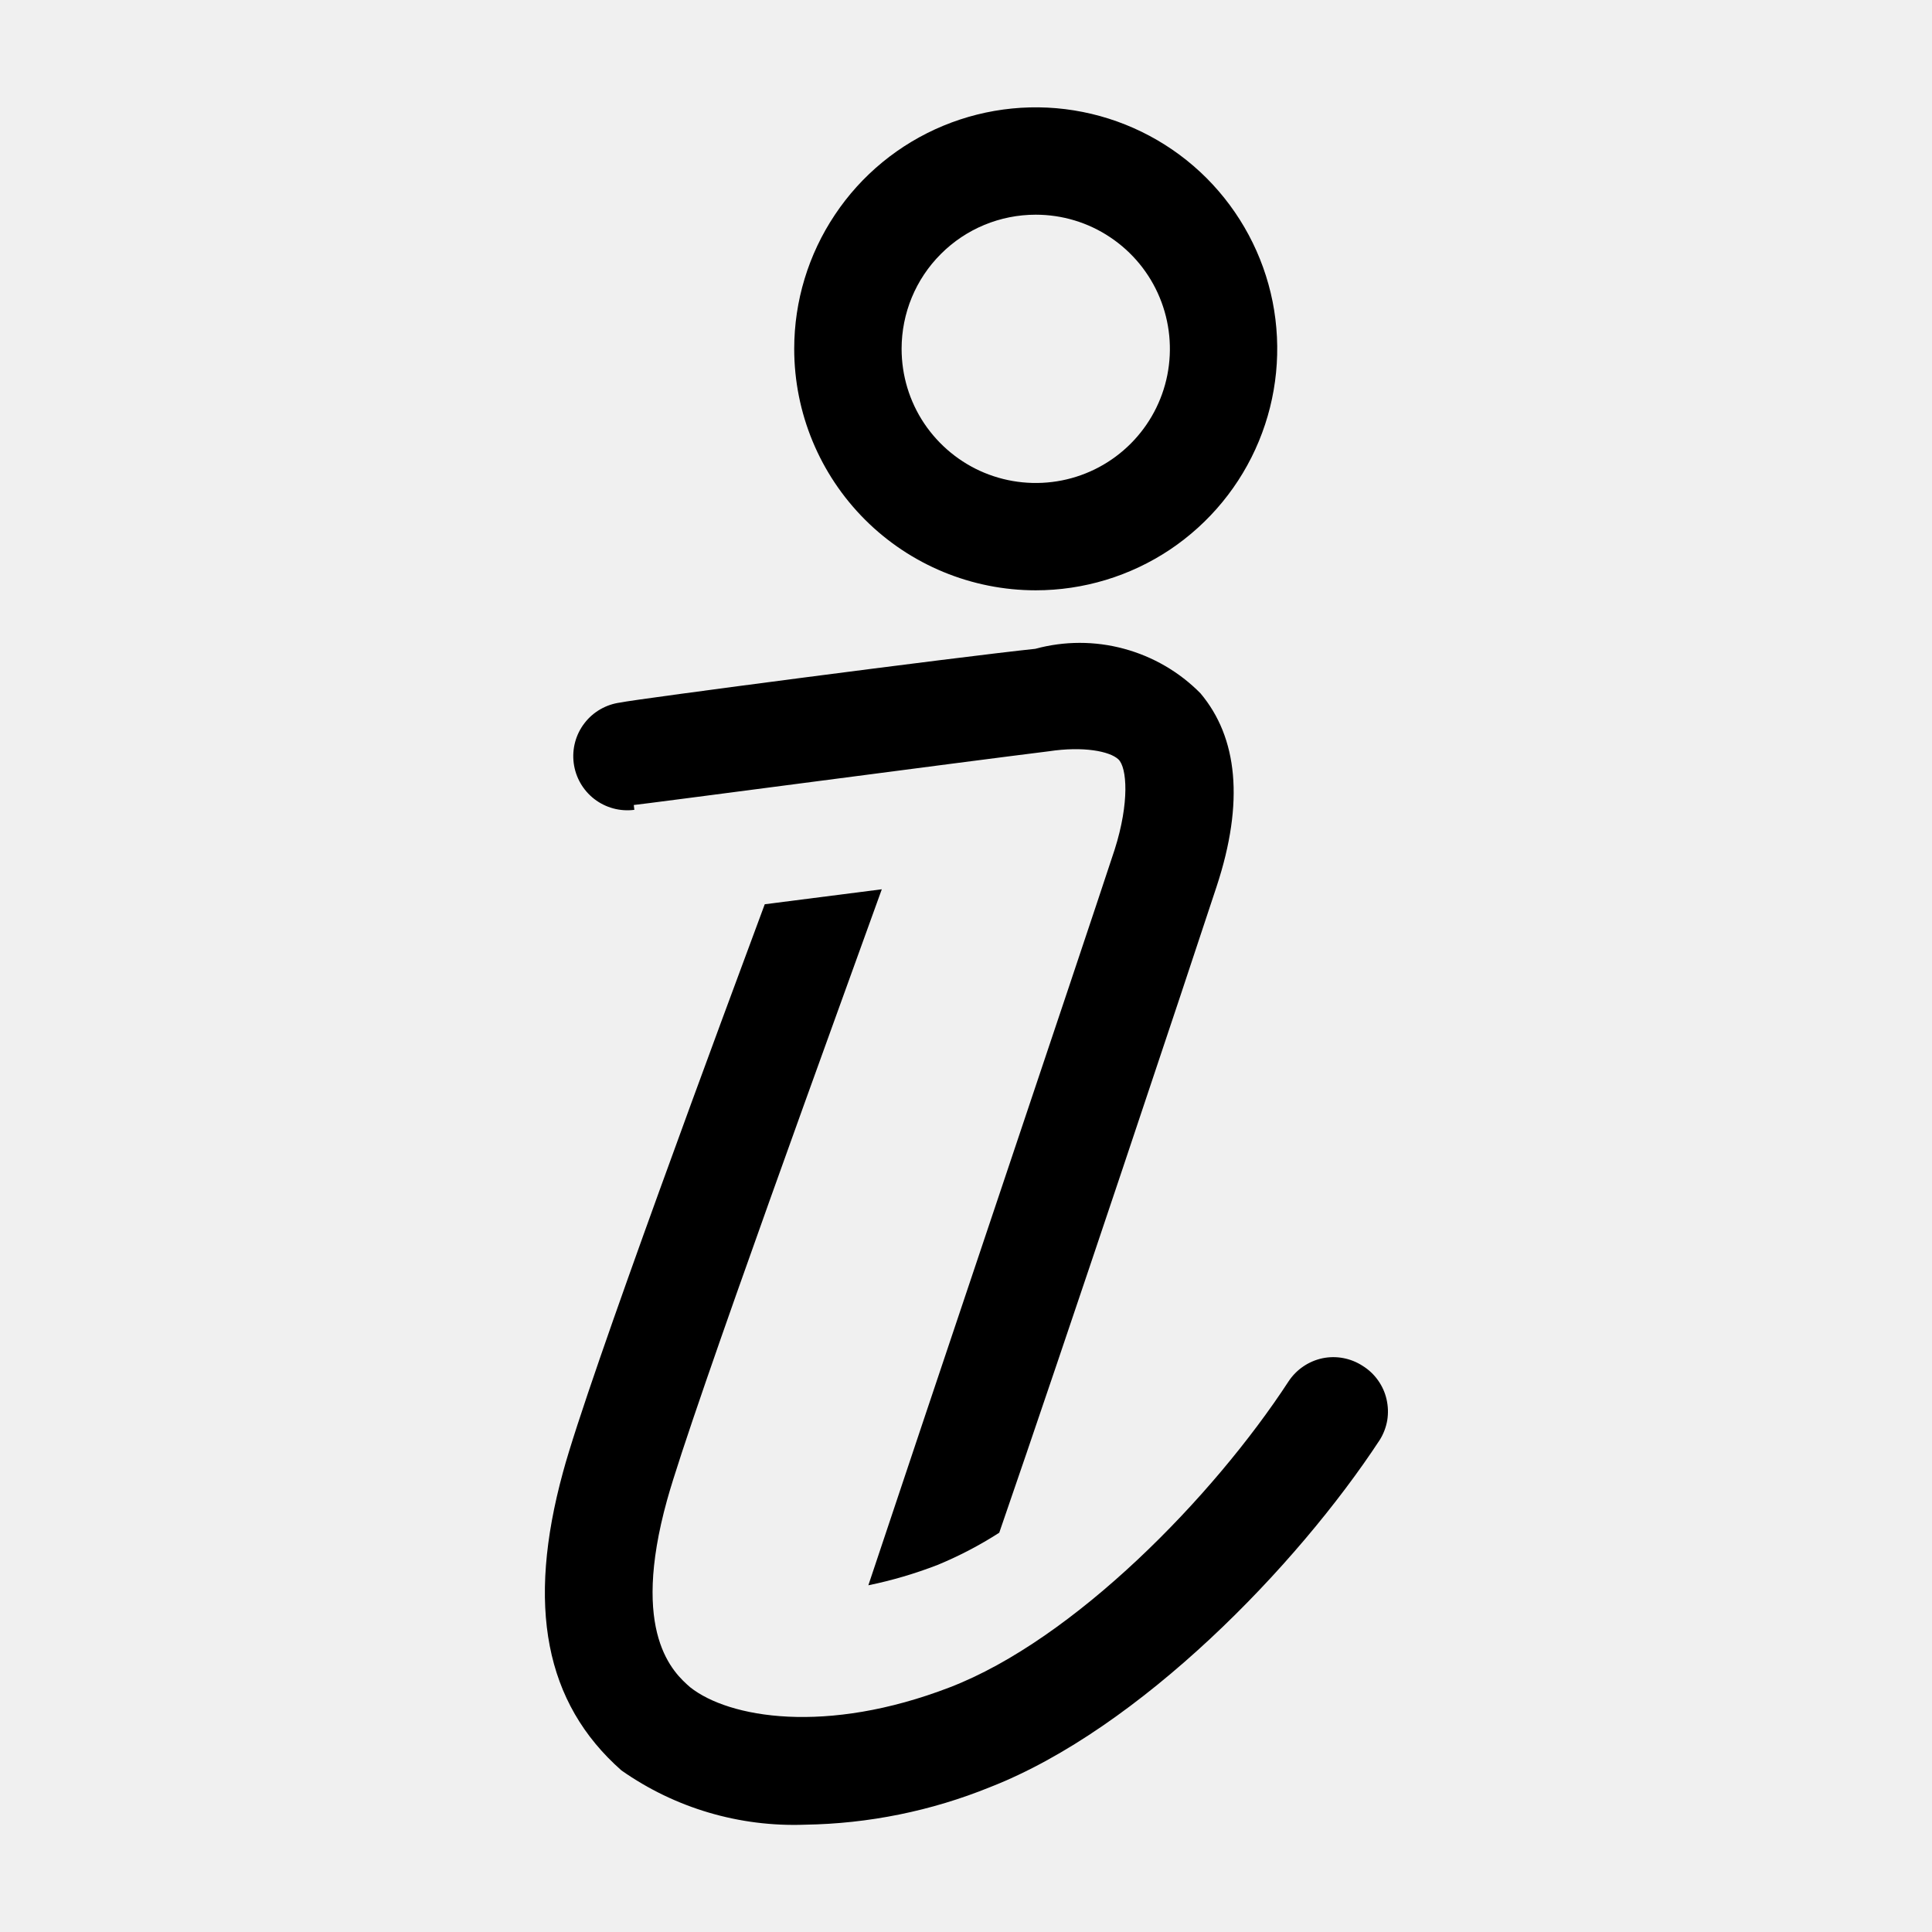
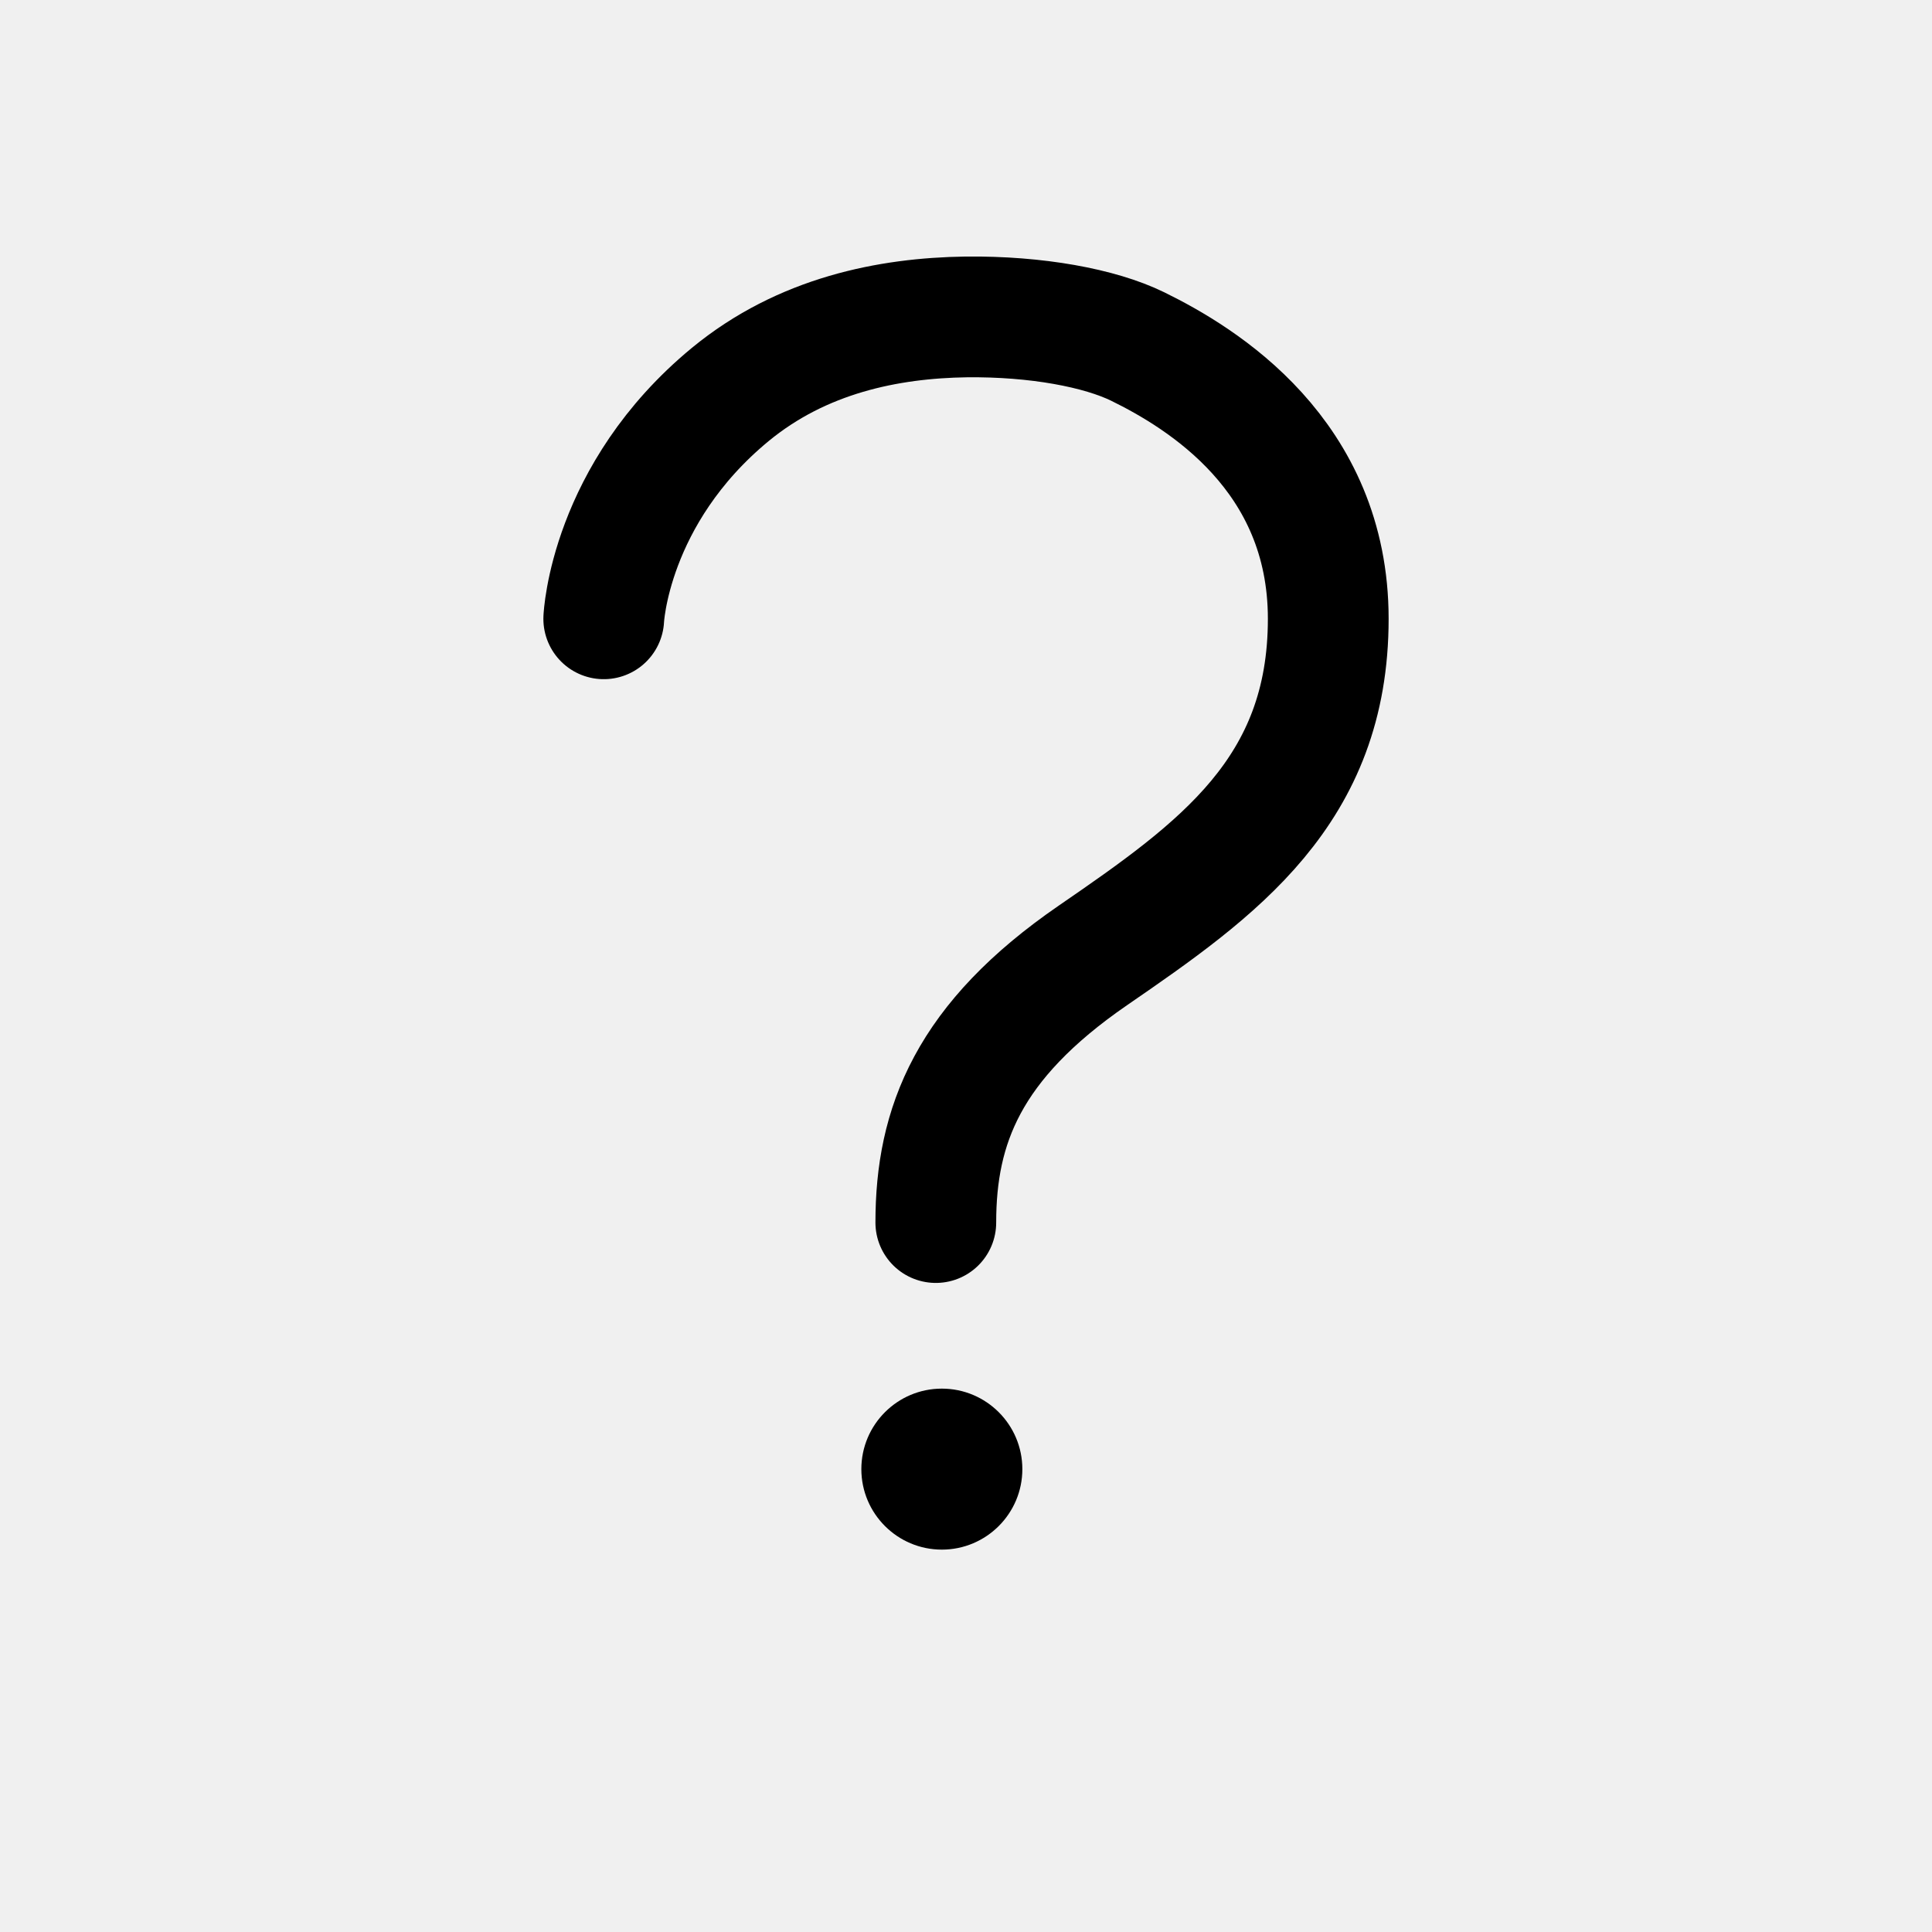
<svg xmlns="http://www.w3.org/2000/svg" width="24" height="24" viewBox="0 0 24 24" fill="none">
-   <g clip-path="url(#clip0_532_1439)">
-     <path d="M16.927 16.967C16.779 16.871 16.599 16.837 16.427 16.873C16.255 16.91 16.104 17.013 16.007 17.16C15.067 18.6 13.34 20.367 11.8 20.96C10.26 21.553 9.054 21.34 8.574 20.96C8.367 20.78 7.827 20.293 8.287 18.633C8.594 17.527 10.5 12.313 10.954 11.047L9.5 11.233C9.04 12.473 7.307 17.127 6.994 18.287C6.54 19.947 6.767 21.153 7.72 21.993C8.386 22.461 9.187 22.697 10 22.667C10.789 22.655 11.569 22.497 12.3 22.2C14.16 21.473 16.113 19.453 17.14 17.887C17.187 17.812 17.218 17.729 17.233 17.643C17.247 17.556 17.244 17.468 17.224 17.382C17.205 17.297 17.168 17.216 17.117 17.145C17.066 17.073 17.001 17.013 16.927 16.967Z" fill="black" />
-     <path d="M12.866 7.333C13.46 7.333 14.04 7.157 14.533 6.828C15.026 6.498 15.411 6.03 15.638 5.481C15.865 4.933 15.924 4.33 15.809 3.748C15.693 3.166 15.407 2.632 14.988 2.212C14.568 1.792 14.033 1.507 13.451 1.391C12.87 1.275 12.266 1.335 11.718 1.562C11.17 1.789 10.701 2.173 10.372 2.667C10.042 3.16 9.866 3.74 9.866 4.333C9.866 5.129 10.182 5.892 10.745 6.455C11.307 7.017 12.071 7.333 12.866 7.333ZM12.866 2.667C13.196 2.667 13.518 2.764 13.792 2.948C14.066 3.131 14.28 3.391 14.406 3.696C14.532 4 14.565 4.335 14.501 4.659C14.437 4.982 14.278 5.279 14.045 5.512C13.812 5.745 13.515 5.904 13.191 5.968C12.868 6.032 12.533 5.999 12.228 5.873C11.924 5.747 11.664 5.533 11.48 5.259C11.297 4.985 11.2 4.663 11.2 4.333C11.2 3.891 11.375 3.467 11.688 3.155C12 2.842 12.424 2.667 12.866 2.667Z" fill="black" />
-     <path d="M7.873 10C7.913 10 12.053 9.453 13.027 9.333C13.46 9.267 13.787 9.333 13.893 9.433C14 9.533 14.033 9.967 13.847 10.553C13.44 11.793 11.387 17.887 10.787 19.693C11.08 19.633 11.368 19.548 11.647 19.44C11.914 19.33 12.17 19.196 12.413 19.04C13.233 16.667 14.767 12.067 15.113 11.013C15.46 9.96 15.373 9.16 14.913 8.613C14.651 8.347 14.322 8.156 13.962 8.059C13.601 7.961 13.221 7.962 12.86 8.06C11.907 8.16 7.88 8.687 7.707 8.727C7.53 8.75 7.369 8.842 7.261 8.983C7.152 9.124 7.104 9.303 7.127 9.48C7.15 9.657 7.242 9.817 7.383 9.926C7.525 10.035 7.703 10.083 7.88 10.06L7.873 10Z" fill="black" />
-   </g>
-   <defs>
-     <clipPath id="clip0_532_1439">
-       <rect width="24" height="24" fill="white" />
-     </clipPath>
-   </defs>
+   <path d="M7.5 7.687C7.5 7.687 7.567 6.141 9.072 4.9C9.966 4.164 11.039 3.951 12 3.937C12.878 3.927 13.663 4.075 14.132 4.304C14.934 4.697 16.5 5.653 16.5 7.687C16.5 9.828 15.132 10.799 13.577 11.868C12.023 12.937 11.625 13.986 11.625 15.187" stroke="black" stroke-width="1.5" stroke-miterlimit="10" stroke-linecap="round" />
+   <path d="M11.7 19.25C12.252 19.25 12.7 18.802 12.7 18.25C12.7 17.698 12.252 17.25 11.7 17.25C11.148 17.25 10.7 17.698 10.7 18.25C10.7 18.802 11.148 19.25 11.7 19.25Z" fill="black" />
</svg>
